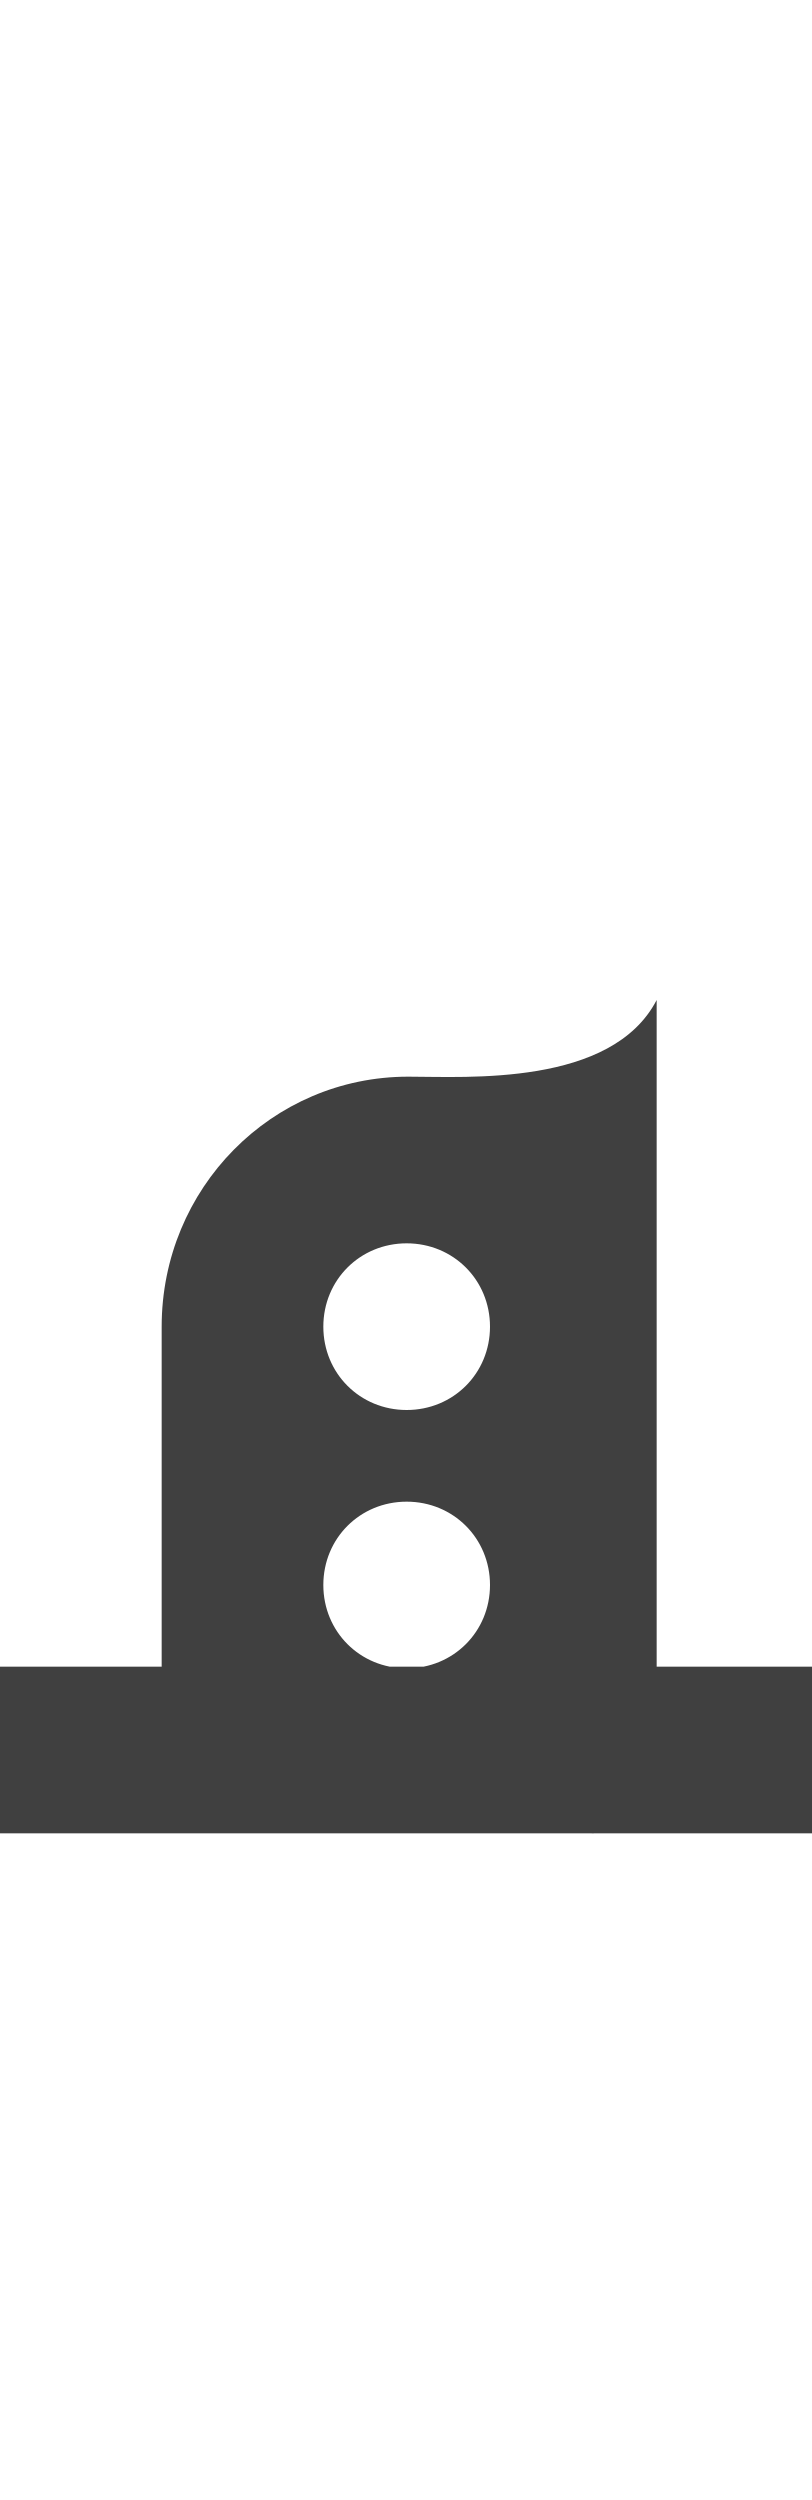
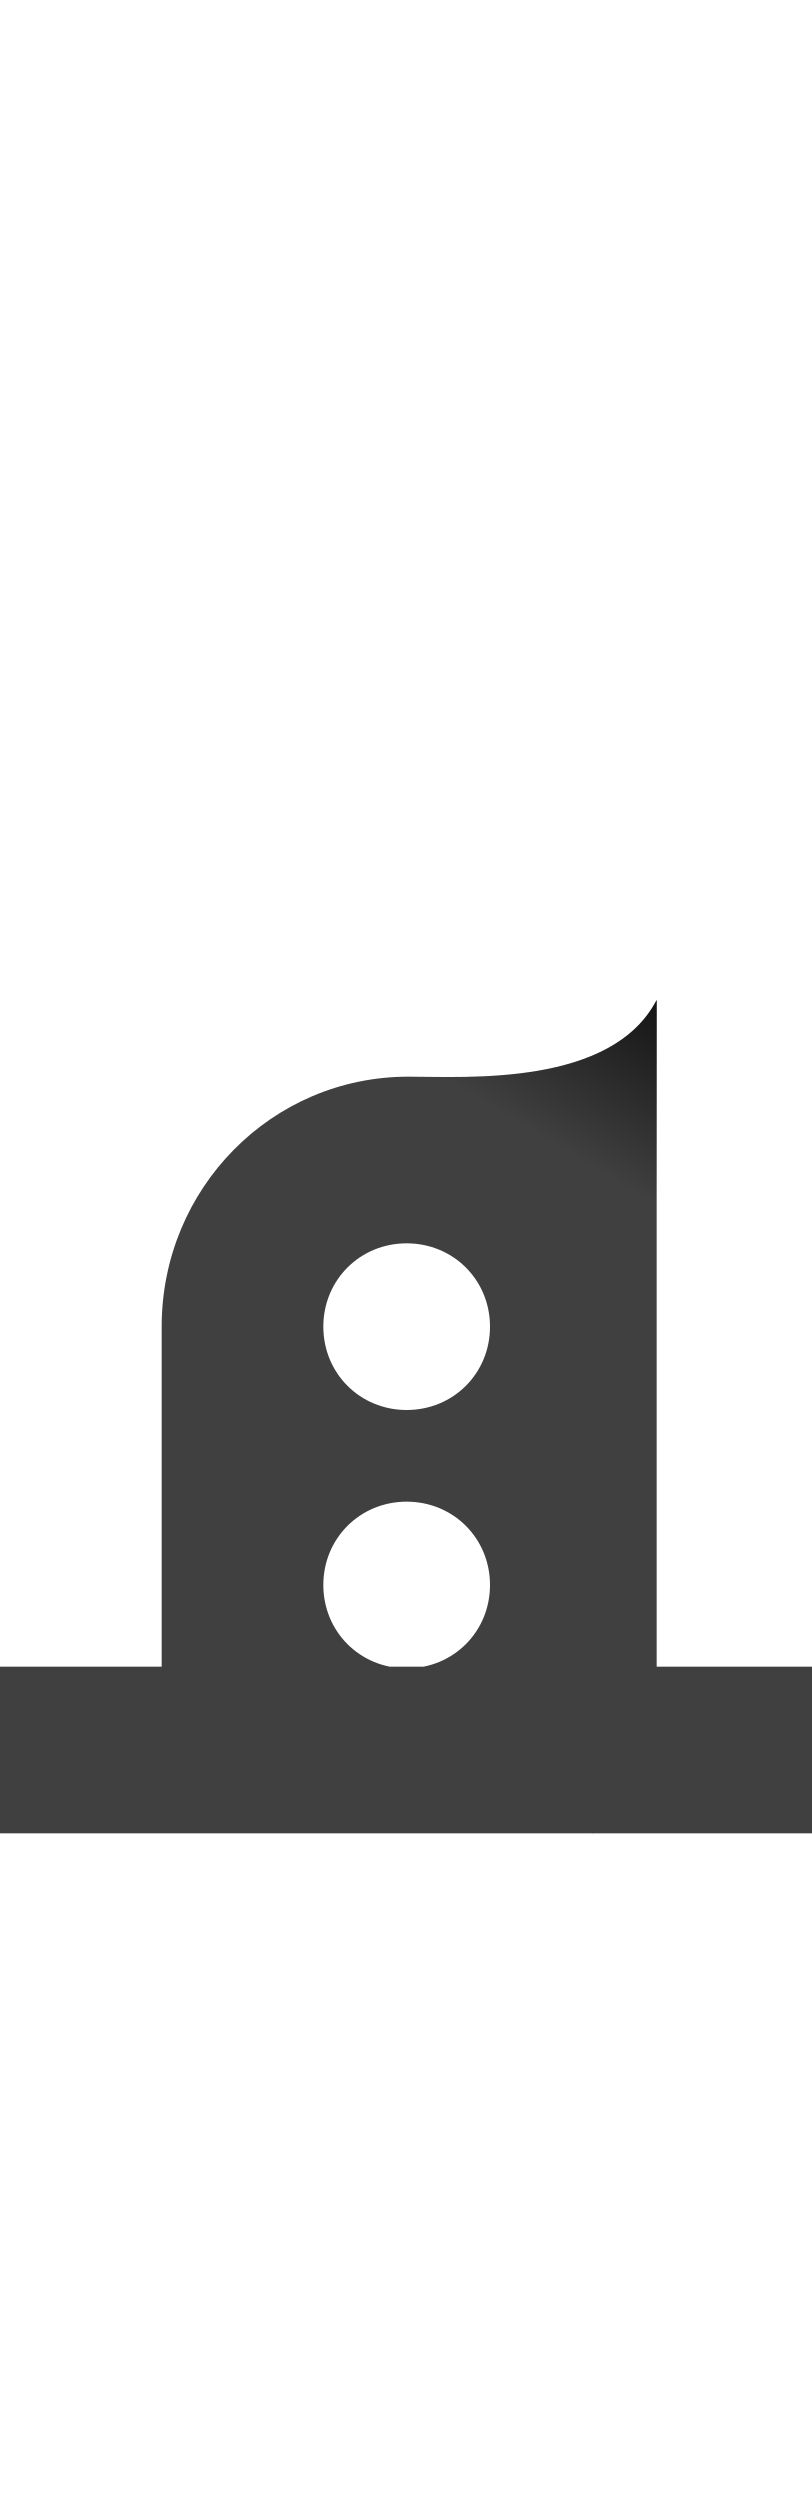
- <svg xmlns="http://www.w3.org/2000/svg" version="1.1" viewBox="0 0 487.0 1500.0" width="487.0" height="1500.0">
-   <g transform="matrix(1 0 0 -1 0 1100.0)">
-     <path fill="#404040" d="M245.0 0.0H507.0V100.0H310.0L245.0 0.0ZM245.0 0.0C327.0 0.0 394.0 67.0 394.0 150.0C394.0 178.0 387.0 209.0 373.0 232.0H118.0C105.0 209.0 97.0 178.0 97.0 150.0C97.0 67.0 163.0 0.0 245.0 0.0ZM-20.0 0.0H245.0L180.0 100.0H-20.0V0.0ZM97.0 84.0H131.0V304.0H97.0V84.0ZM244.0 99.0C216.0 99.0 194.0 121.0 194.0 149.0C194.0 177.0 216.0 199.0 244.0 199.0C272.0 199.0 294.0 177.0 294.0 149.0C294.0 121.0 272.0 99.0 244.0 99.0ZM174.0 0.0H354.0C354.0 0.0 394.0 -2.0 394.0 23.0V304.0L294.0 282.0V100.0H174.0V0.0ZM244.0 254.0C216.0 254.0 194.0 276.0 194.0 304.0C194.0 332.0 216.0 354.0 244.0 354.0C272.0 354.0 294.0 332.0 294.0 304.0C294.0 276.0 272.0 254.0 244.0 254.0ZM118.0 227.0H372.0C386.0 250.0 394.0 276.0 394.0 304.0C394.0 387.0 327.0 454.0 245.0 454.0C163.0 454.0 97.0 387.0 97.0 304.0C97.0 276.0 105.0 250.0 118.0 227.0ZM394.0 304.0V500.0C367.0 448.0 280.0 454.0 245.0 454.0L394.0 304.0Z" />
+ <svg xmlns="http://www.w3.org/2000/svg" xmlns:xlink="http://www.w3.org/1999/xlink" version="1.1" viewBox="0 0 487.0 1500.0" width="487.0" height="1500.0" id="svg214">
+   <defs id="defs216">
+     <linearGradient xlink:href="#linearGradient1705" id="linearGradient1986" x1="350.821" y1="710.185" x2="270.051" y2="845.057" gradientUnits="userSpaceOnUse" gradientTransform="translate(70,-154)" />
+     <linearGradient id="linearGradient1705">
+       <stop style="stop-color:#000000;stop-opacity:1;" offset="0" id="stop1701" />
+       <stop style="stop-color:#000000;stop-opacity:0;" offset="1" id="stop1703" />
+     </linearGradient>
+   </defs>
+   <g transform="matrix(1 0 0 -1 0 1100.0)" id="g212">
+     <path fill="#404040" d="M245.0 0.0H507.0V100.0H310.0L245.0 0.0ZM245.0 0.0C327.0 0.0 394.0 67.0 394.0 150.0C394.0 178.0 387.0 209.0 373.0 232.0H118.0C105.0 209.0 97.0 178.0 97.0 150.0C97.0 67.0 163.0 0.0 245.0 0.0ZM-20.0 0.0H245.0L180.0 100.0H-20.0V0.0ZM97.0 84.0H131.0V304.0H97.0V84.0ZM244.0 99.0C216.0 99.0 194.0 121.0 194.0 149.0C194.0 177.0 216.0 199.0 244.0 199.0C272.0 199.0 294.0 177.0 294.0 149.0C294.0 121.0 272.0 99.0 244.0 99.0ZM174.0 0.0H354.0C354.0 0.0 394.0 -2.0 394.0 23.0V304.0L294.0 282.0V100.0H174.0V0.0ZM244.0 254.0C216.0 254.0 194.0 276.0 194.0 304.0C194.0 332.0 216.0 354.0 244.0 354.0C272.0 354.0 294.0 332.0 294.0 304.0C294.0 276.0 272.0 254.0 244.0 254.0ZM118.0 227.0H372.0C386.0 250.0 394.0 276.0 394.0 304.0C394.0 387.0 327.0 454.0 245.0 454.0C163.0 454.0 97.0 387.0 97.0 304.0C97.0 276.0 105.0 250.0 118.0 227.0ZM394.0 304.0V500.0C367.0 448.0 280.0 454.0 245.0 454.0L394.0 304.0Z" id="path210" />
  </g>
+   <path id="path1984" style="fill:url(#linearGradient1986);fill-opacity:1" d="m 394,600 c -27,52 -114,46 -149,46 -82,0 -150,67 -150,150 0,17.547 3.071,34.365 8.639,50 H 245 c -28,0 -50,-22 -50,-50 0,-28 22,-50 50,-50 28,0 50,22 50,50 0,28 -22,50 -50,50 h 149 v -50 z" />
</svg>
